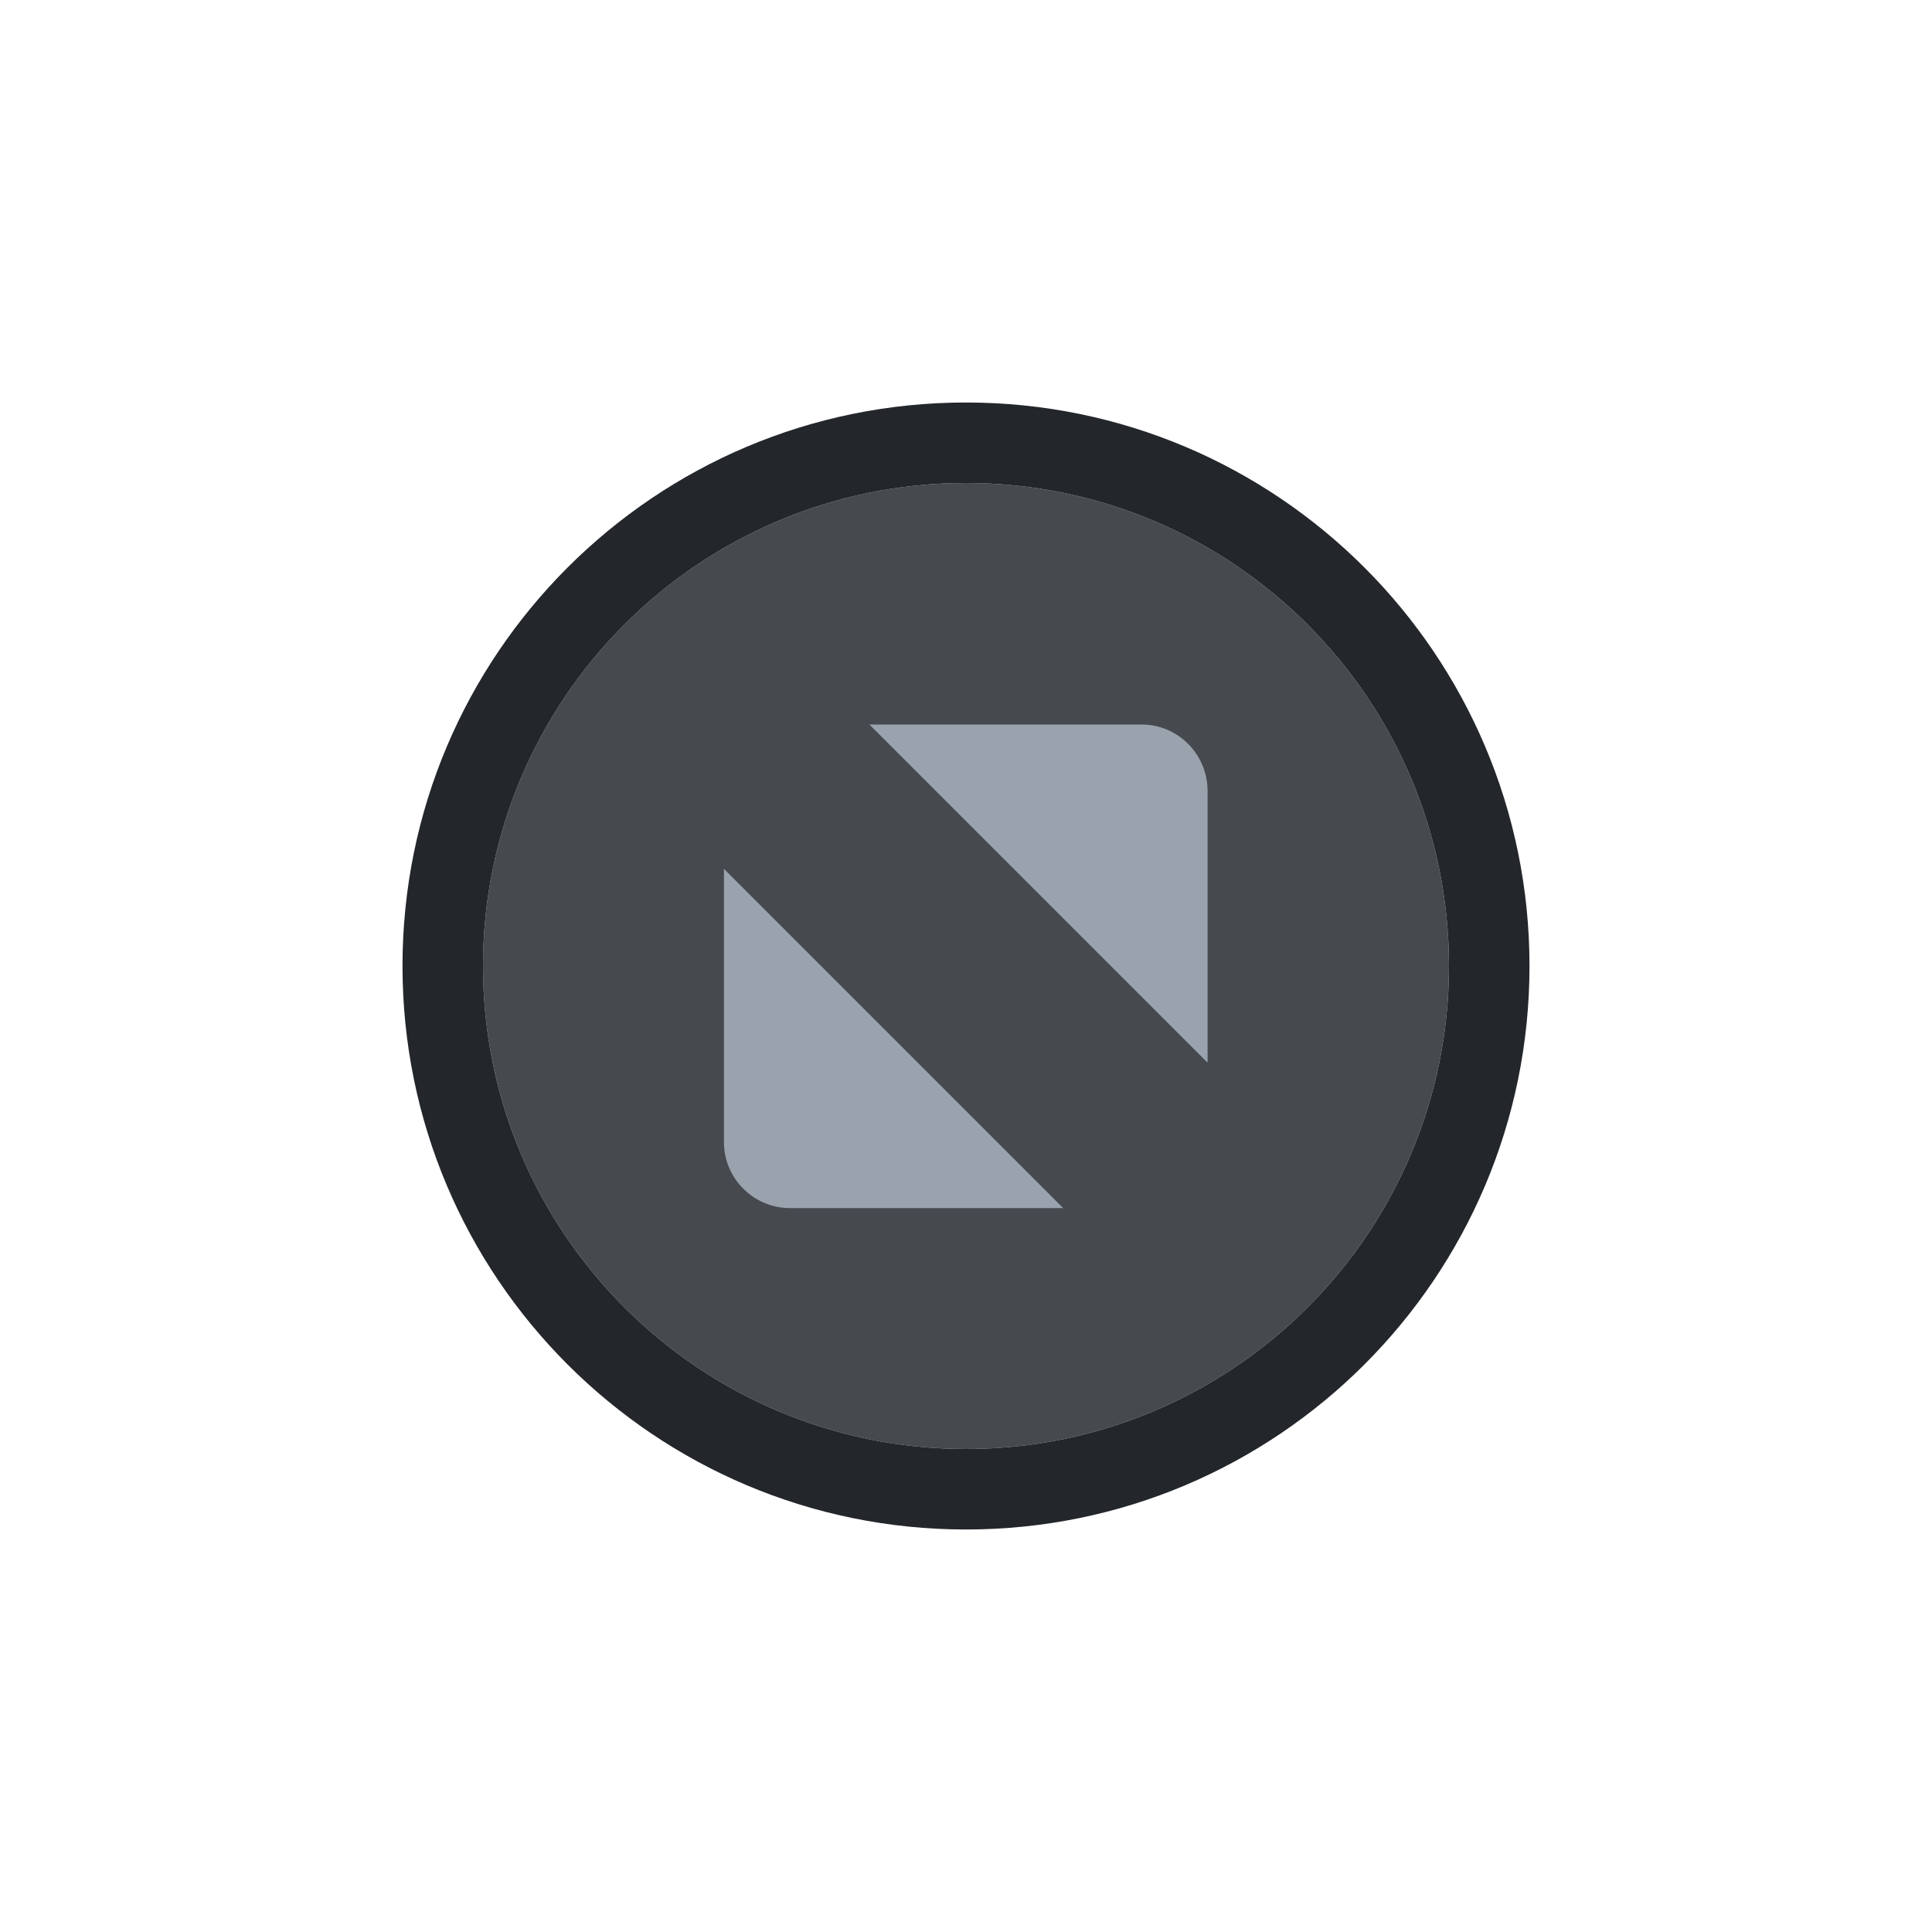
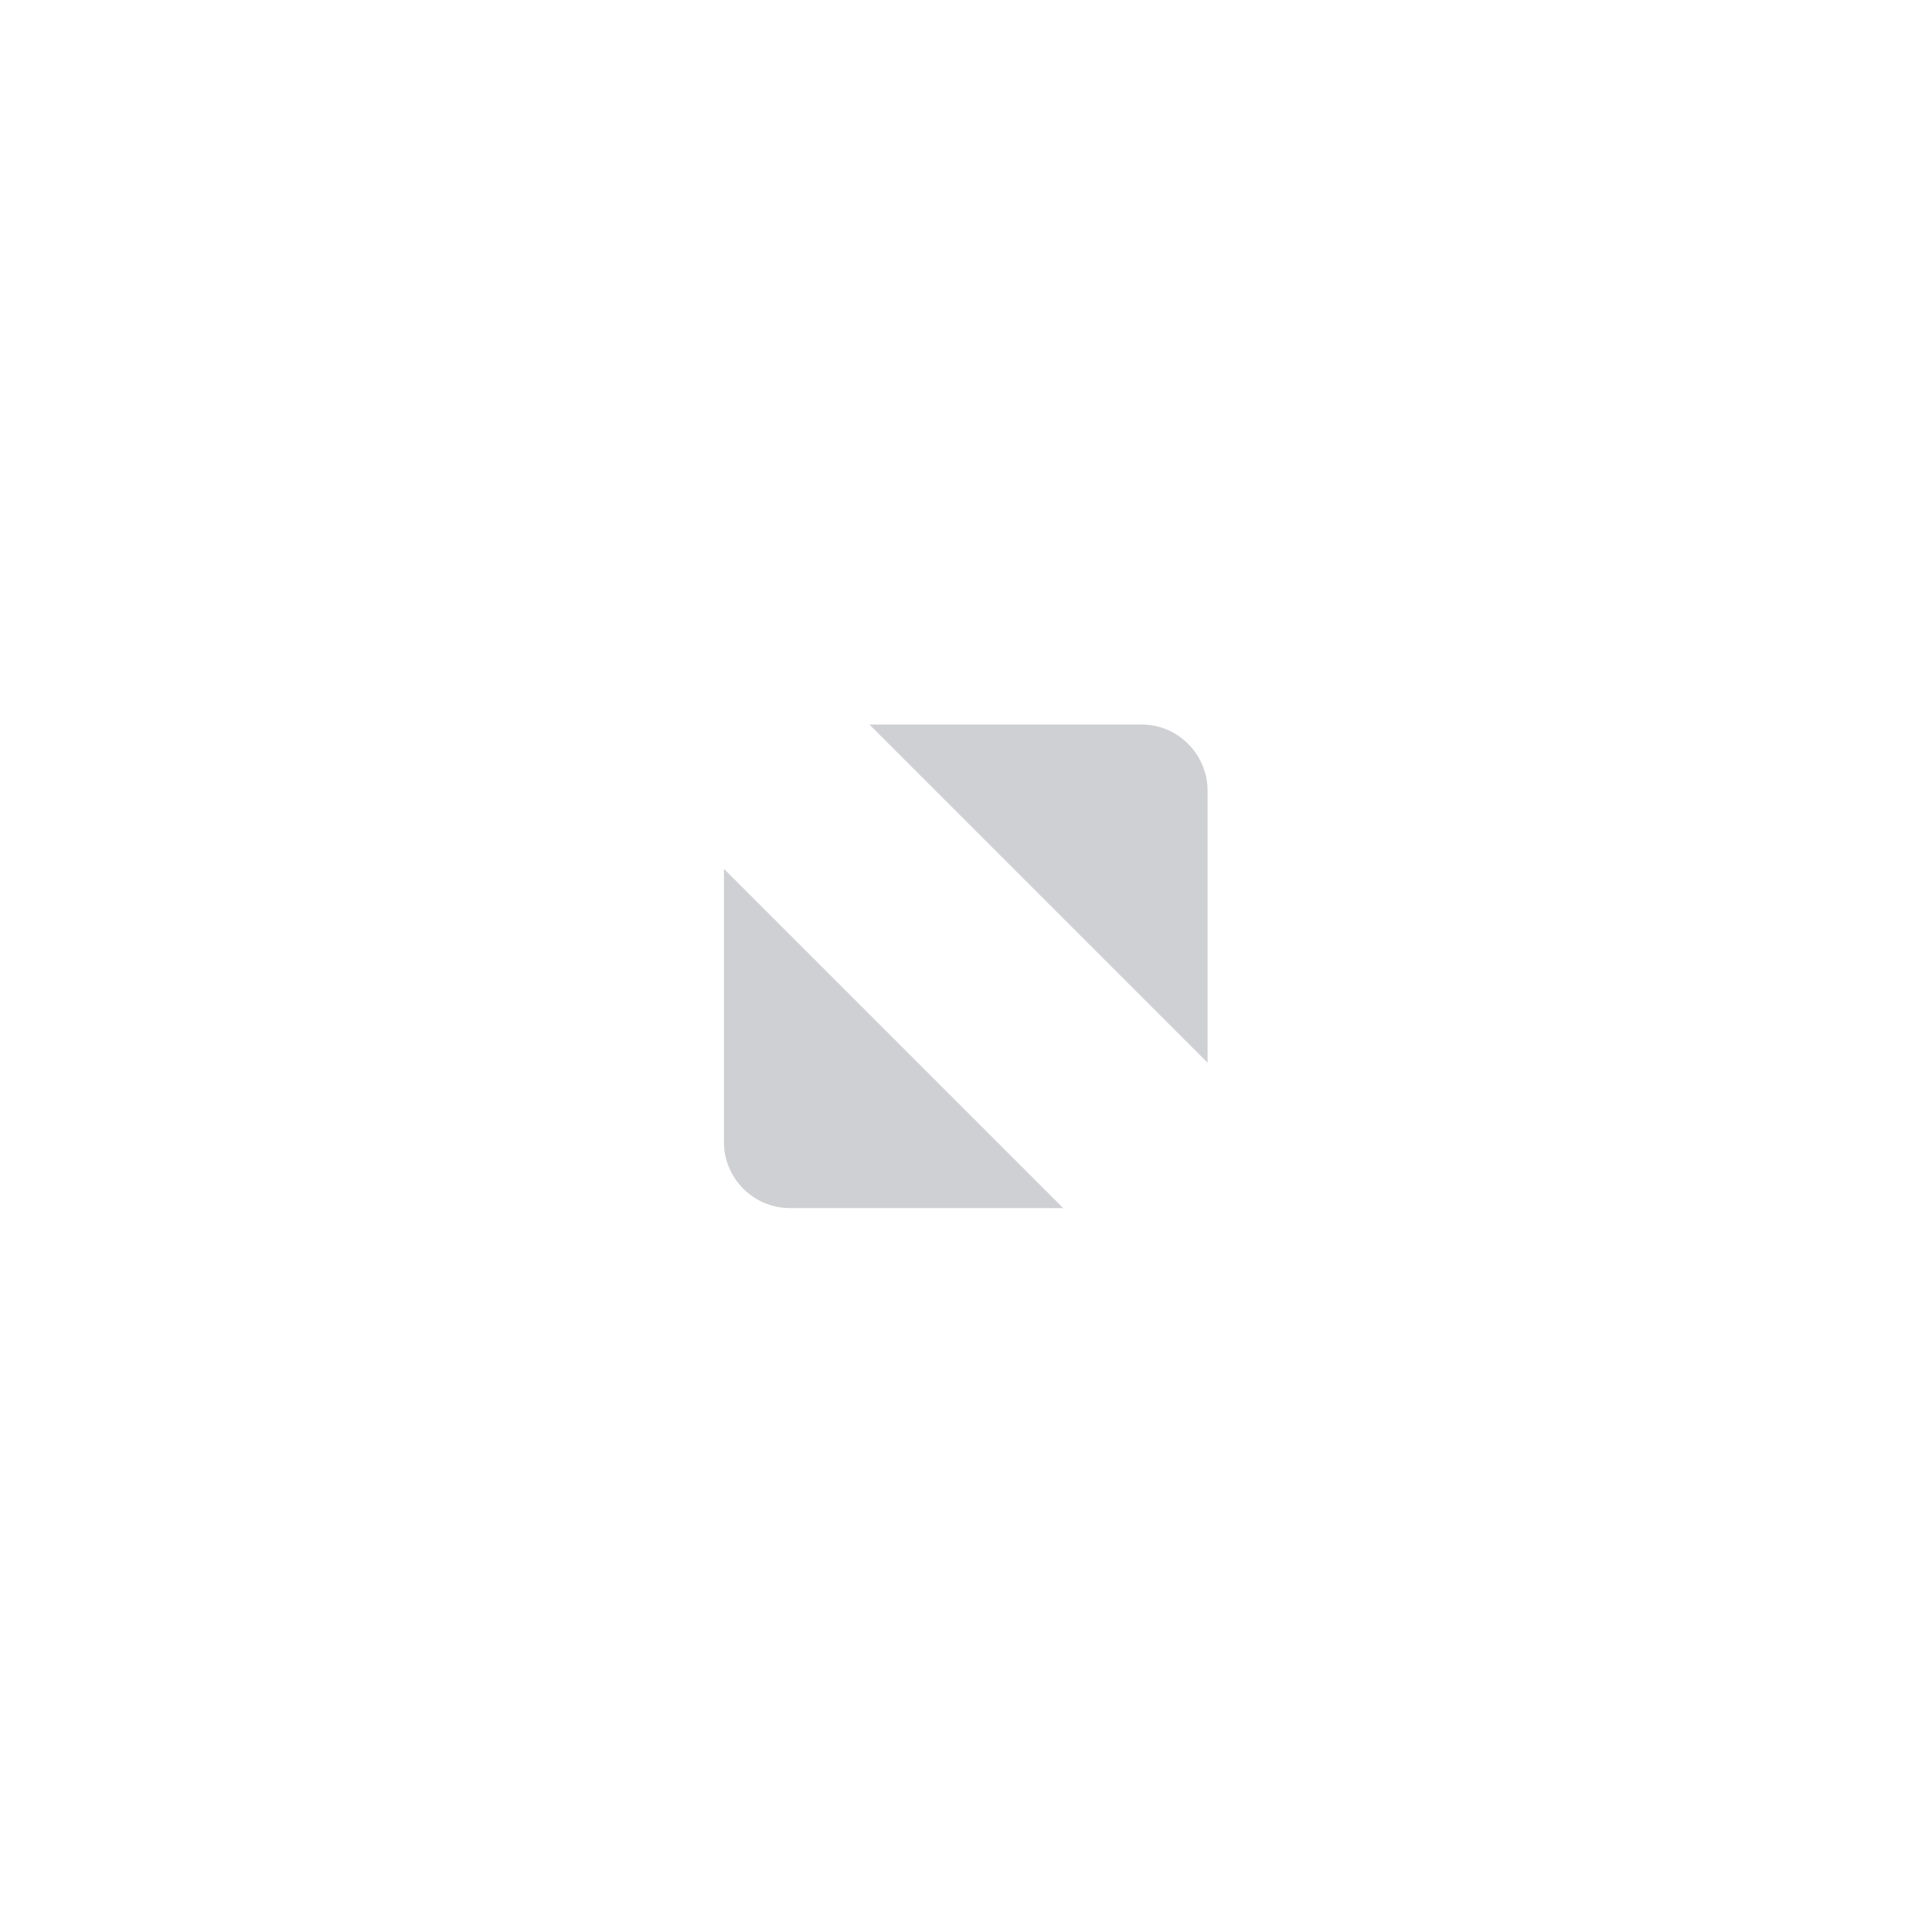
<svg xmlns="http://www.w3.org/2000/svg" width="24" height="24" id="svg4306" version="1.1" style="enable-background:new">
  <defs id="defs4308">
    <linearGradient id="linearGradient3770">
      <stop style="stop-color:#000000;stop-opacity:0.628;" offset="0" id="stop3772" />
      <stop style="stop-color:#000000;stop-opacity:0.498;" offset="1" id="stop3774" />
    </linearGradient>
    <linearGradient id="linearGradient4882">
      <stop style="stop-color:#ffffff;stop-opacity:1;" offset="0" id="stop4884" />
      <stop style="stop-color:#ffffff;stop-opacity:0;" offset="1" id="stop4886" />
    </linearGradient>
    <linearGradient id="linearGradient3784-6">
      <stop style="stop-color:#ffffff;stop-opacity:0.216;" offset="0" id="stop3786-4" />
      <stop style="stop-color:#ffffff;stop-opacity:0;" offset="1" id="stop3788-6" />
    </linearGradient>
    <linearGradient id="linearGradient4892">
      <stop id="stop4894" offset="0" style="stop-color:#2f3a42;stop-opacity:1;" />
      <stop id="stop4896" offset="1" style="stop-color:#1d242a;stop-opacity:1;" />
    </linearGradient>
    <linearGradient id="linearGradient4882-4">
      <stop id="stop4884-9" offset="0" style="stop-color:#728495;stop-opacity:1;" />
      <stop id="stop4886-9" offset="1" style="stop-color:#617c95;stop-opacity:0;" />
    </linearGradient>
  </defs>
  <g id="layer1" transform="translate(0,-1028.362)">
-     <g style="display:inline" id="titlebutton-max-dark" transform="translate(-612,1218)">
-       <ellipse cy="-177.638" cx="624" style="display:inline;opacity:0.85;fill:#262a30;fill-opacity:1;stroke:none;stroke-width:0;stroke-linecap:butt;stroke-linejoin:miter;stroke-miterlimit:4;stroke-dasharray:none;stroke-dashoffset:0;stroke-opacity:1" id="path4068-7-5-9-6-7-2-6-0-6" rx="6" ry="6" />
-       <path style="display:inline;opacity:0.95;fill:#181b1f;fill-opacity:1;stroke:none;stroke-width:0;stroke-linecap:butt;stroke-linejoin:miter;stroke-miterlimit:4;stroke-dasharray:none;stroke-dashoffset:0;stroke-opacity:1" d="m 624,-184.638 a 7,7 0 0 0 -7,7 7,7 0 0 0 7,7 7,7 0 0 0 7,-7 7,7 0 0 0 -7,-7 z m 0,1 a 6,6 0 0 1 6,6 6,6 0 0 1 -6,6 6,6 0 0 1 -6,-6 6,6 0 0 1 6,-6 z" id="path4068-7-5-9-6-7-2-5-2-0-6" />
+     <g style="display:inline;opacity:0.7" id="titlebutton-max-dark" transform="translate(-612,1218)">
      <g id="g7146-16-4" style="display:inline;opacity:1" transform="translate(-781,-432.6378)">
        <g transform="translate(-29,0)" style="display:inline;opacity:1" id="g4490-2-96-8-9">
          <g id="g4092-0-6-83-7-4" style="display:inline" transform="translate(58,0)" />
        </g>
-         <path id="path4293-5-95-1-7" style="display:inline;opacity:0.8;fill:#afb8c5;fill-opacity:1;fill-rule:evenodd;stroke:none" d="m 1403.8,252 3.382,0 c 0.45,0 0.816,0.368 0.819,0.819 l 0,3.382 z m 2.407,6.007 -3.395,0 c -0.45,0 -0.819,-0.368 -0.819,-0.819 l 0,-3.395 4.214,4.214" />
+         <path id="path4293-5-95-1-7" style="display:inline;opacity:1;fill:#b9bcc2;fill-opacity:1;fill-rule:evenodd;stroke:none" d="m 1403.8,252 3.382,0 c 0.45,0 0.816,0.368 0.819,0.819 l 0,3.382 z m 2.407,6.007 -3.395,0 c -0.45,0 -0.819,-0.368 -0.819,-0.819 l 0,-3.395 4.214,4.214" />
      </g>
      <rect y="-185.638" x="616" height="16" width="16" id="rect17883-29-2-2" style="display:inline;opacity:1;fill:none;fill-opacity:1;stroke:none;stroke-width:1;stroke-linecap:butt;stroke-linejoin:miter;stroke-miterlimit:4;stroke-dasharray:none;stroke-dashoffset:0;stroke-opacity:0" />
    </g>
  </g>
</svg>
